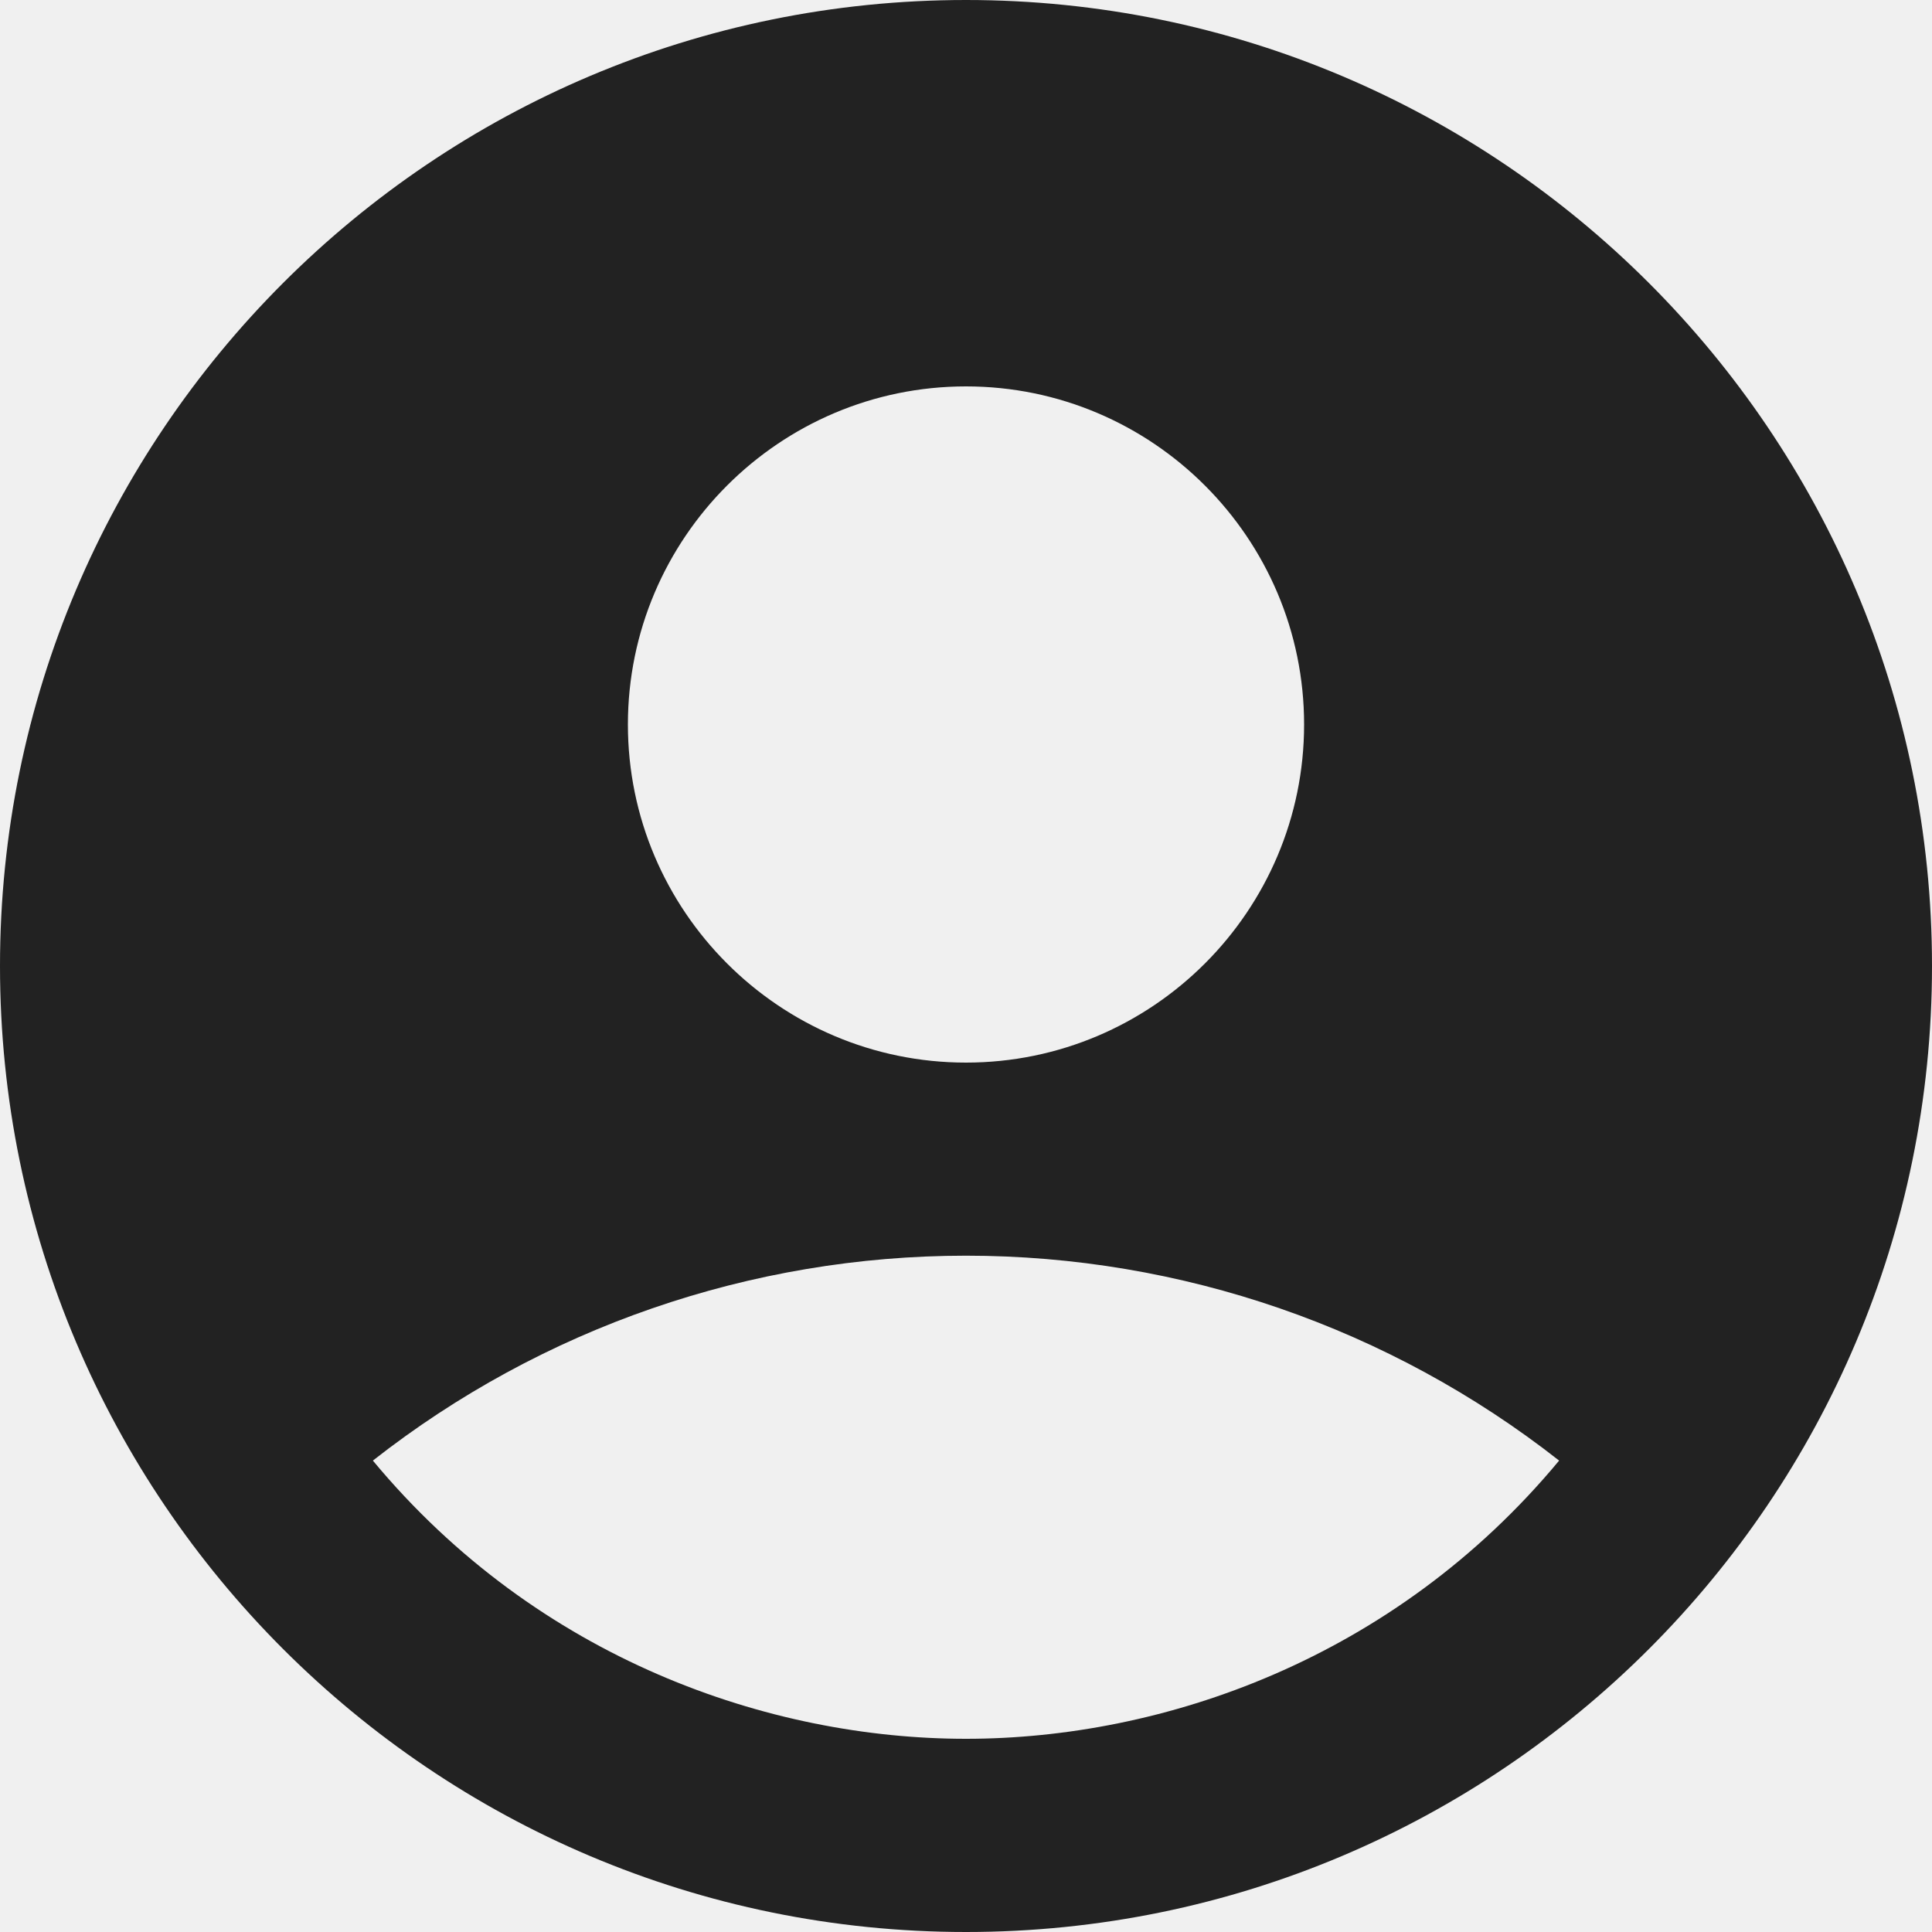
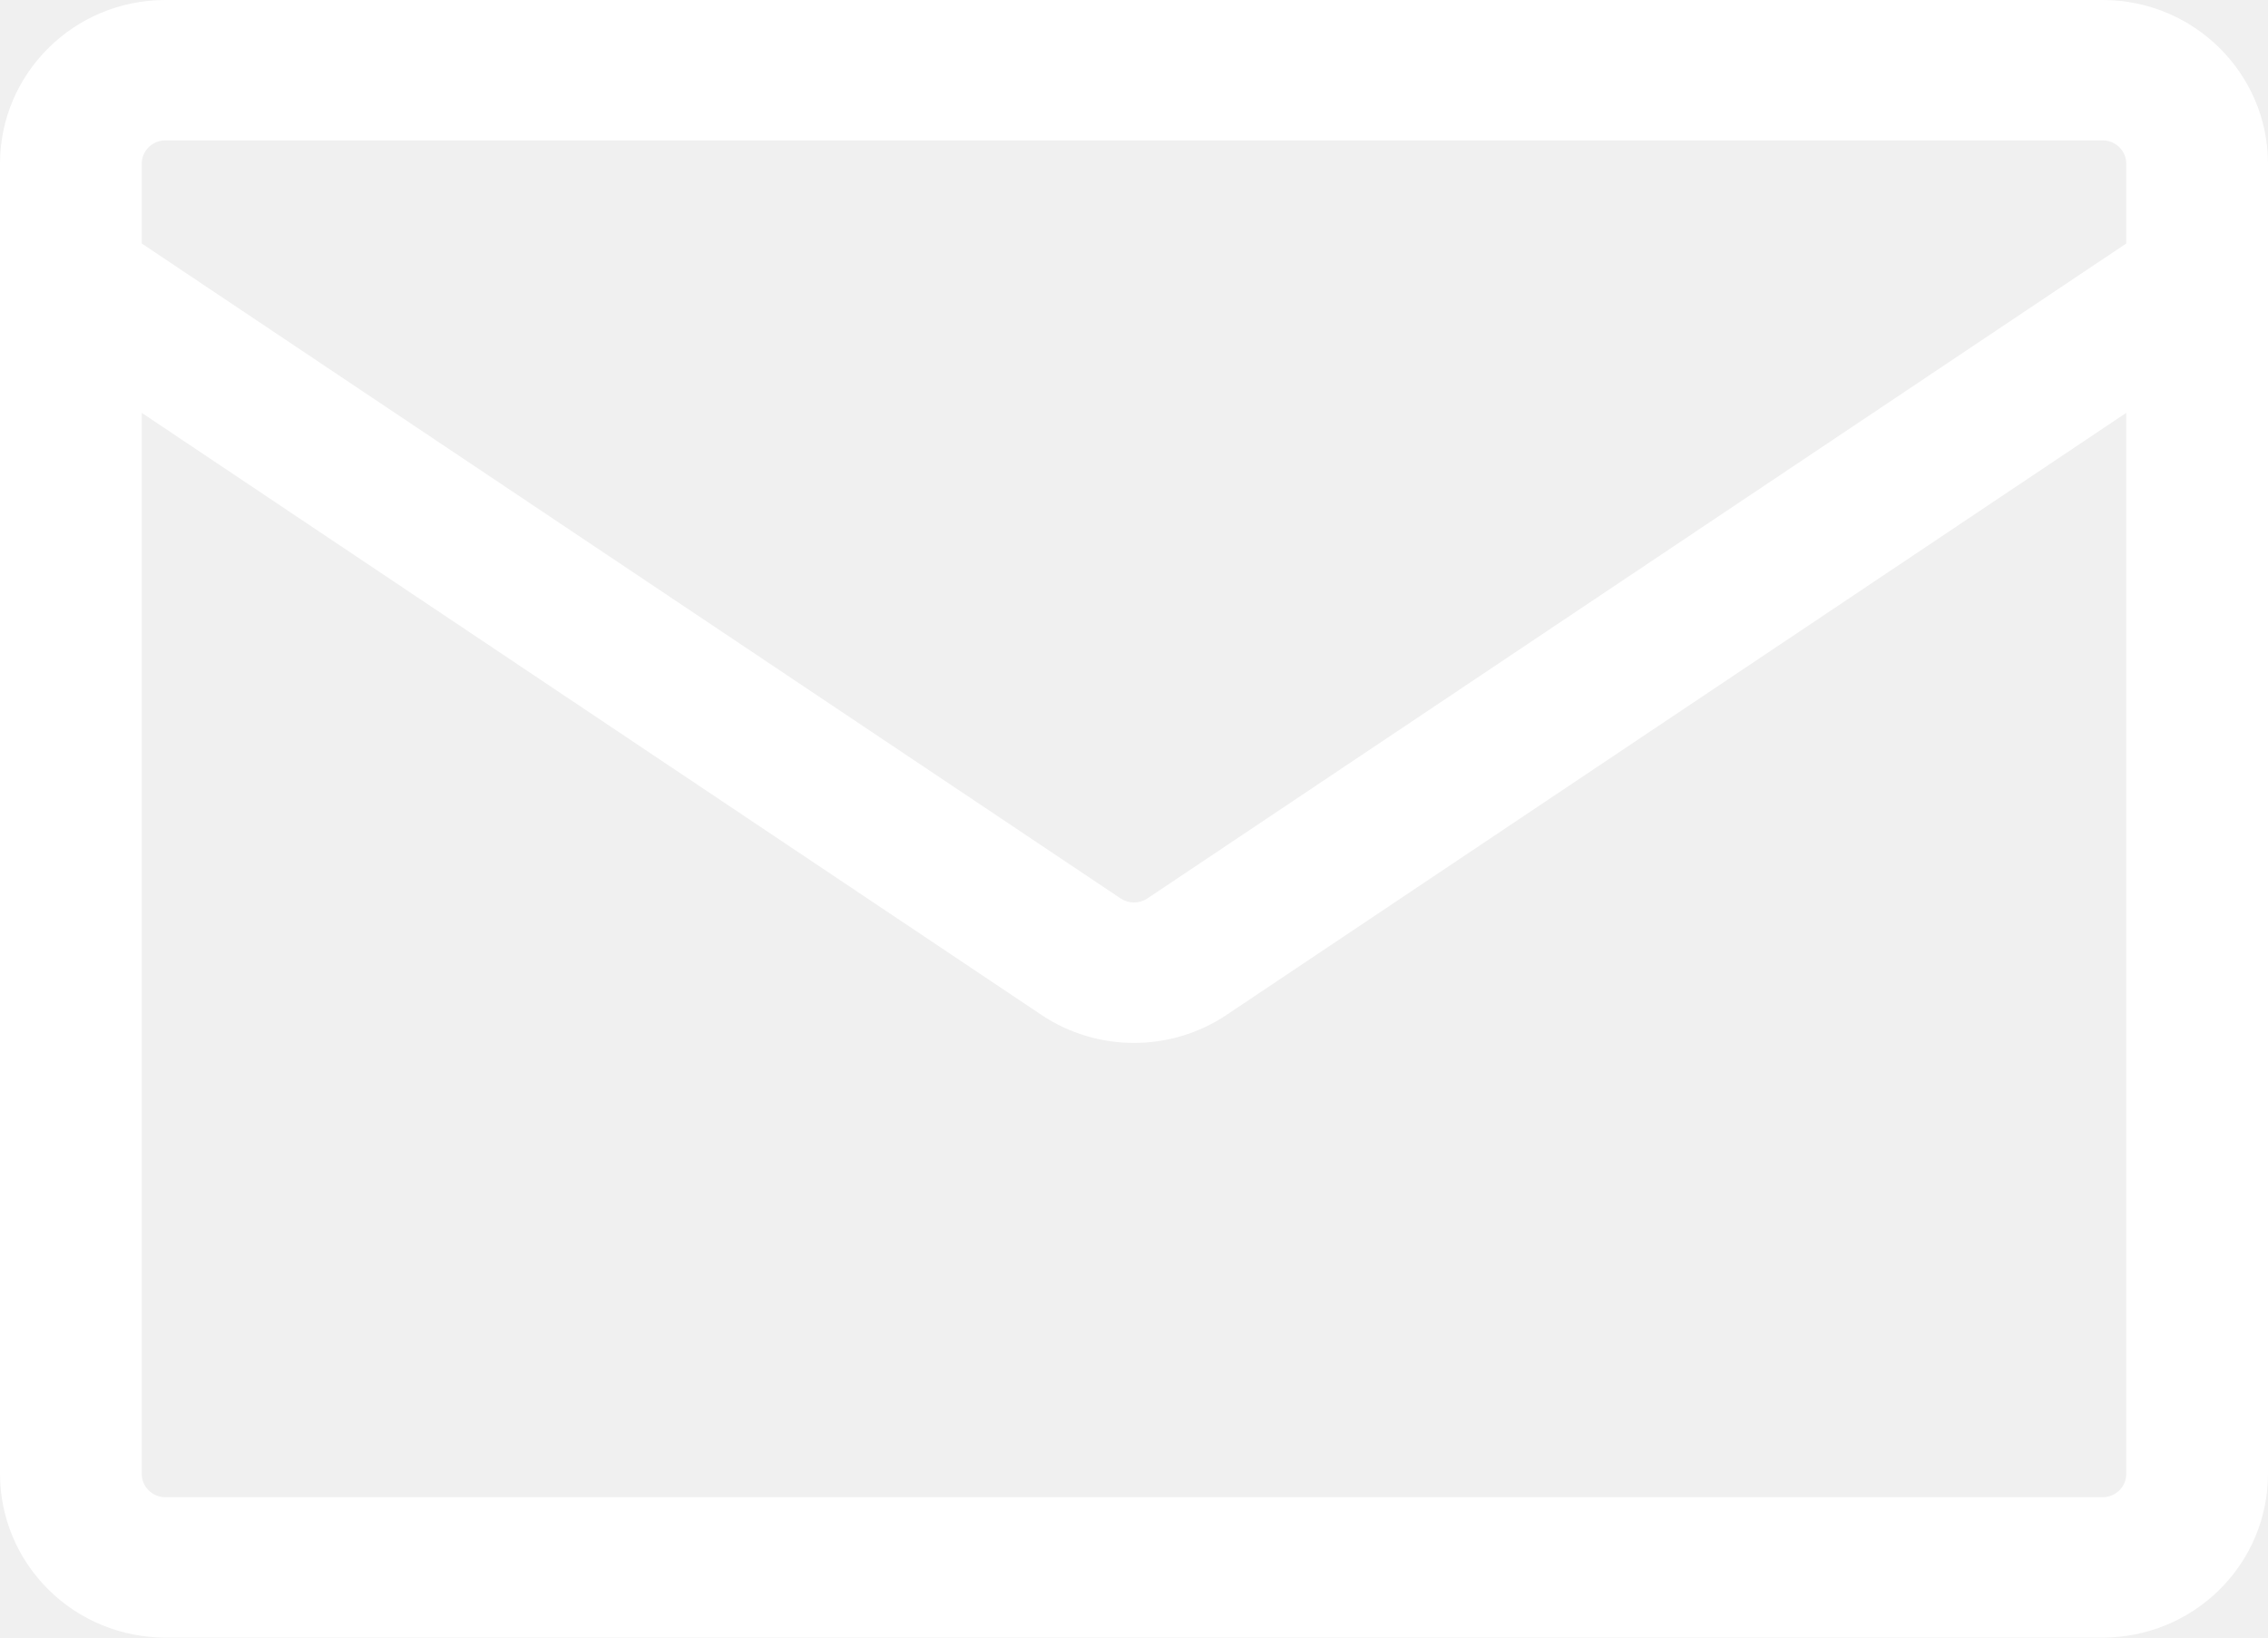
- <svg xmlns="http://www.w3.org/2000/svg" width="33" height="33" viewBox="0 0 33 33" fill="none">
-   <path d="M16.5 0C7.392 0 0 7.392 0 16.5C0 25.608 7.392 33 16.5 33C25.608 33 33 25.608 33 16.5C33 7.392 25.608 0 16.5 0ZM16.5 6.6C19.684 6.6 22.275 9.191 22.275 12.375C22.275 15.559 19.684 18.15 16.5 18.15C13.316 18.15 10.725 15.559 10.725 12.375C10.725 9.191 13.316 6.6 16.5 6.6ZM16.5 29.7C13.15 29.7 9.191 28.347 6.369 24.948C9.259 22.68 12.826 21.448 16.5 21.448C20.174 21.448 23.741 22.68 26.631 24.948C23.809 28.347 19.849 29.7 16.5 29.7Z" fill="#222222" />
+ <svg xmlns="http://www.w3.org/2000/svg" width="36" height="26" viewBox="0 0 36 26" fill="none">
+   <path d="M2.625 0H33.375C34.824 0 36 1.165 36 2.6V23.4C36 24.09 35.723 24.751 35.231 25.238C34.739 25.726 34.071 26 33.375 26H2.625C1.929 26 1.261 25.726 0.769 25.238C0.277 24.751 0 24.09 0 23.4L0 2.6C0 1.165 1.176 0 2.625 0ZM2.25 6.555V23.4C2.25 23.605 2.418 23.771 2.625 23.771H33.375C33.474 23.771 33.57 23.732 33.64 23.663C33.711 23.593 33.75 23.498 33.75 23.4V6.555L19.47 16.113C18.582 16.707 17.418 16.707 16.53 16.113L2.25 6.555ZM2.25 2.6V3.866L17.79 14.266C17.852 14.307 17.925 14.329 18 14.329C18.075 14.329 18.148 14.307 18.21 14.266L33.75 3.866V2.6C33.75 2.501 33.711 2.407 33.64 2.337C33.57 2.268 33.474 2.229 33.375 2.229H2.625C2.526 2.229 2.43 2.268 2.36 2.337C2.29 2.407 2.25 2.501 2.25 2.6Z" fill="white" />
</svg>
